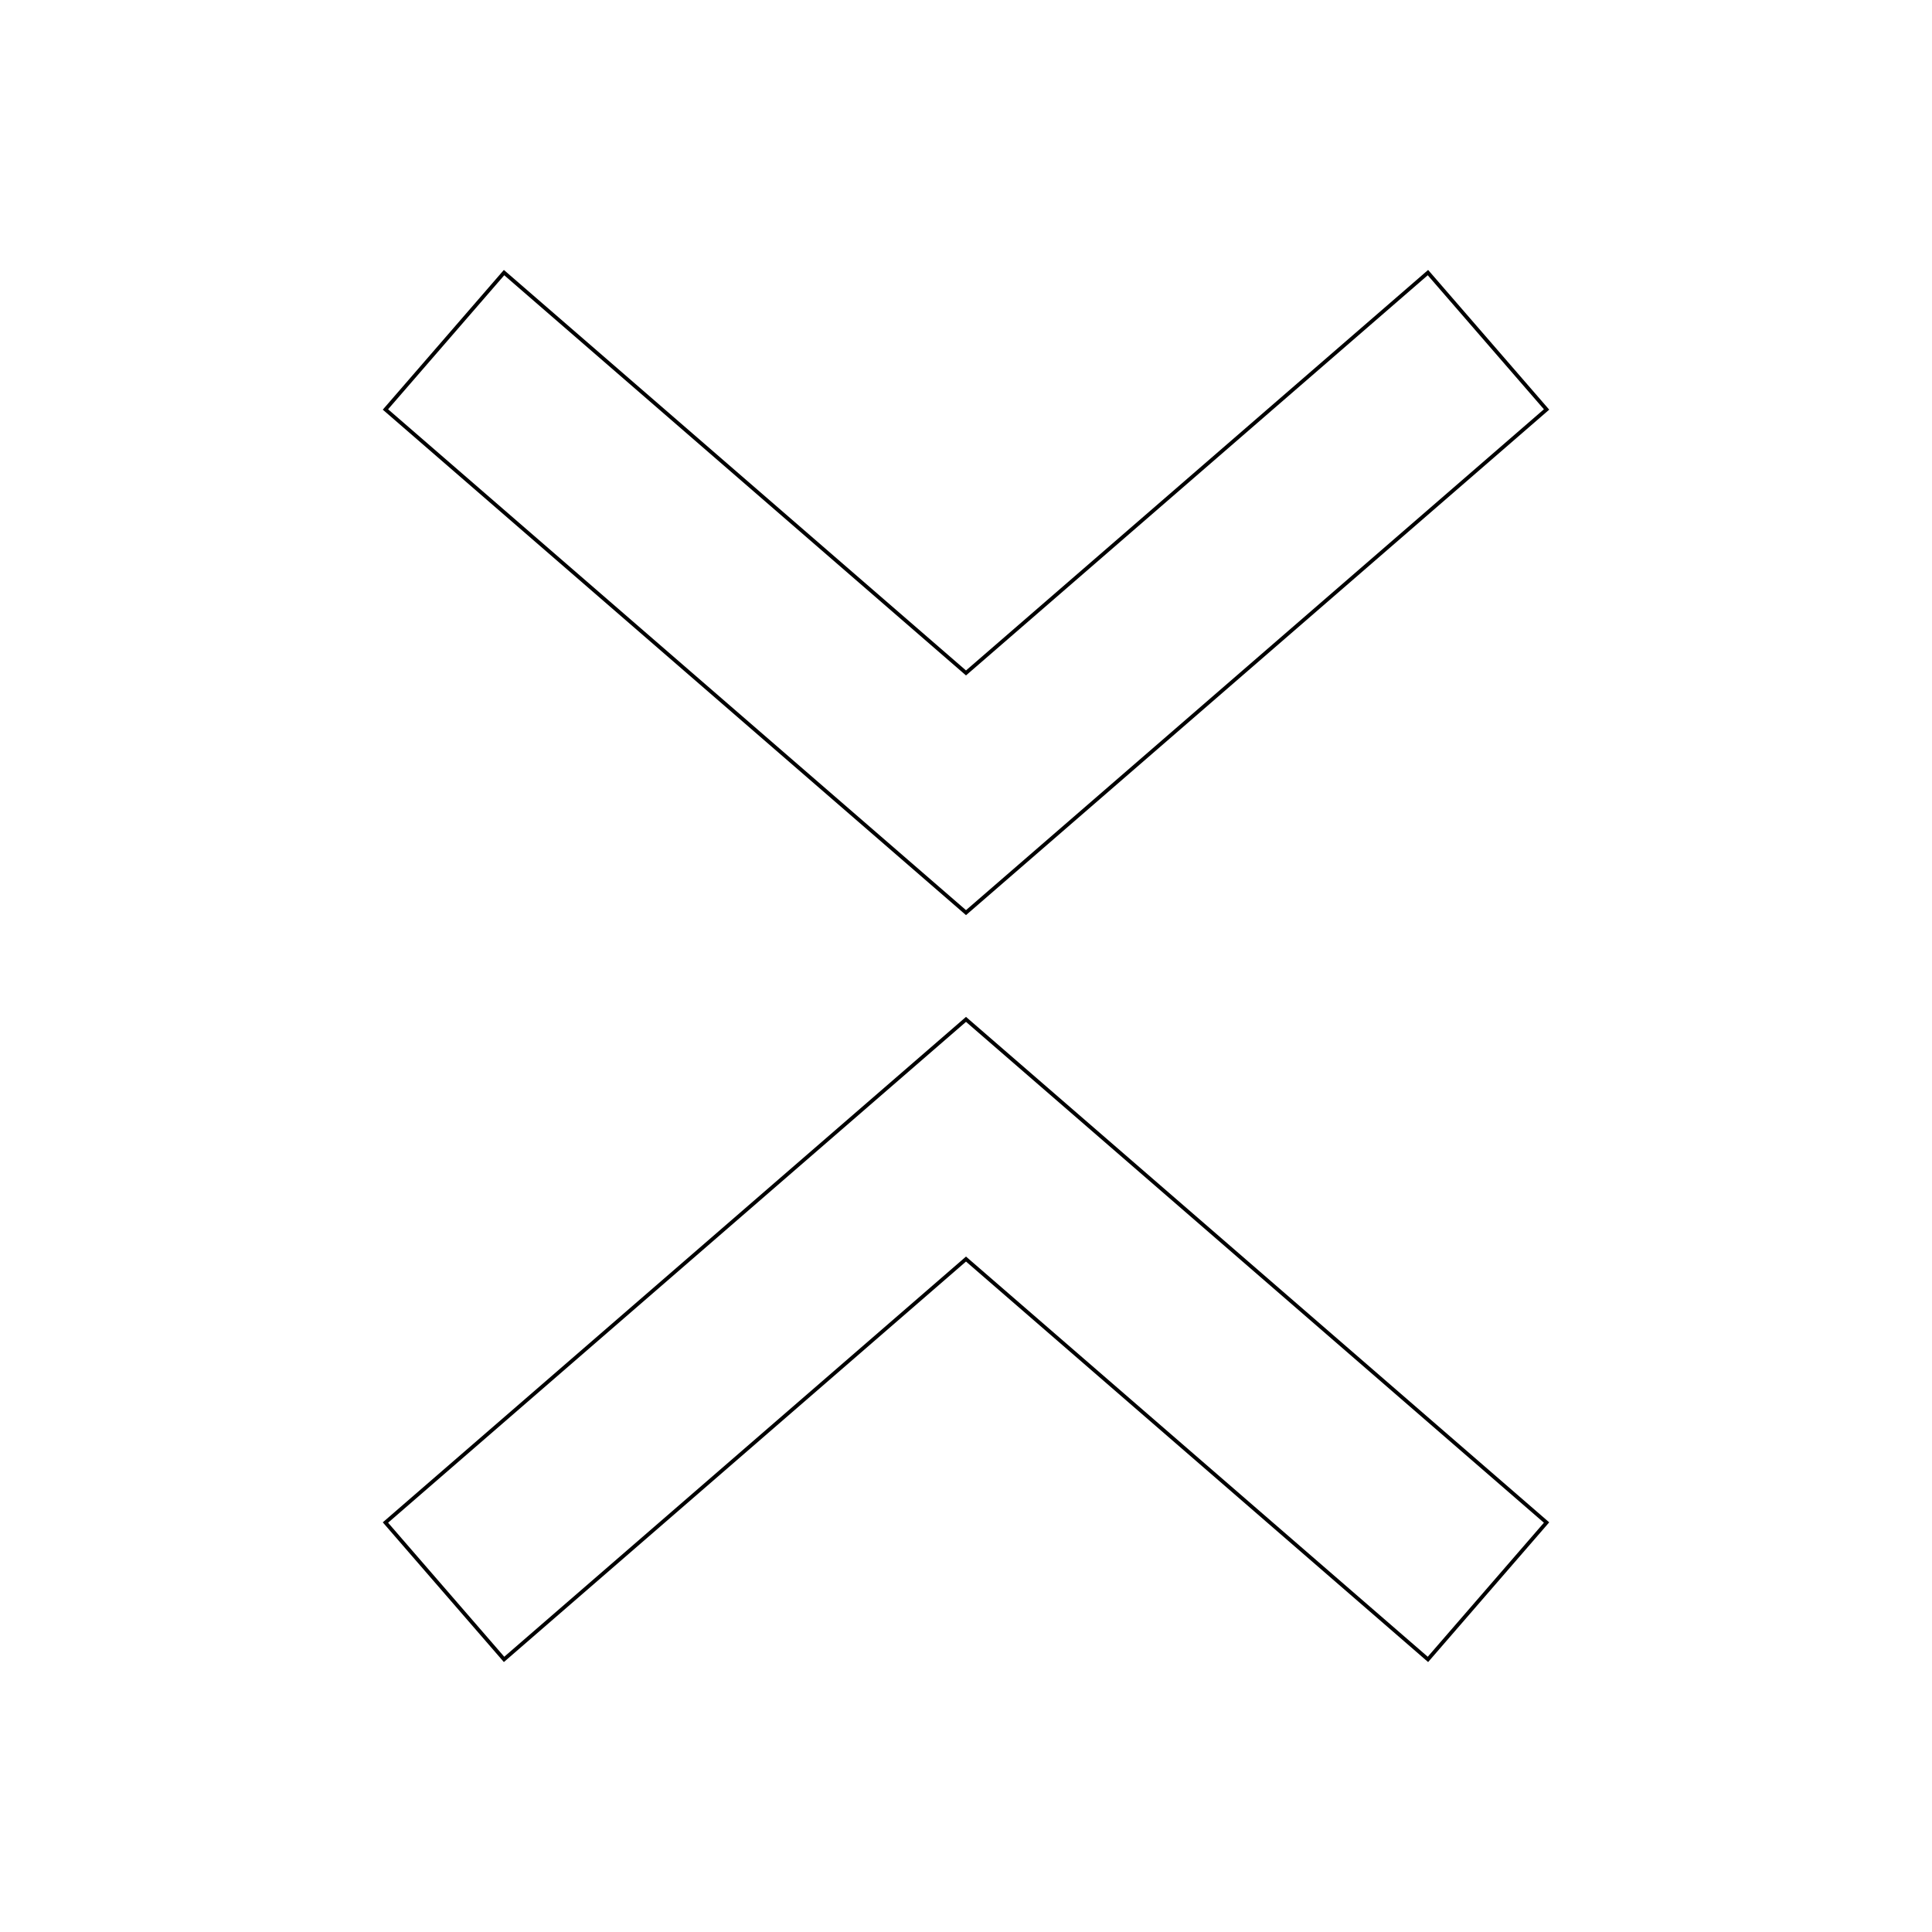
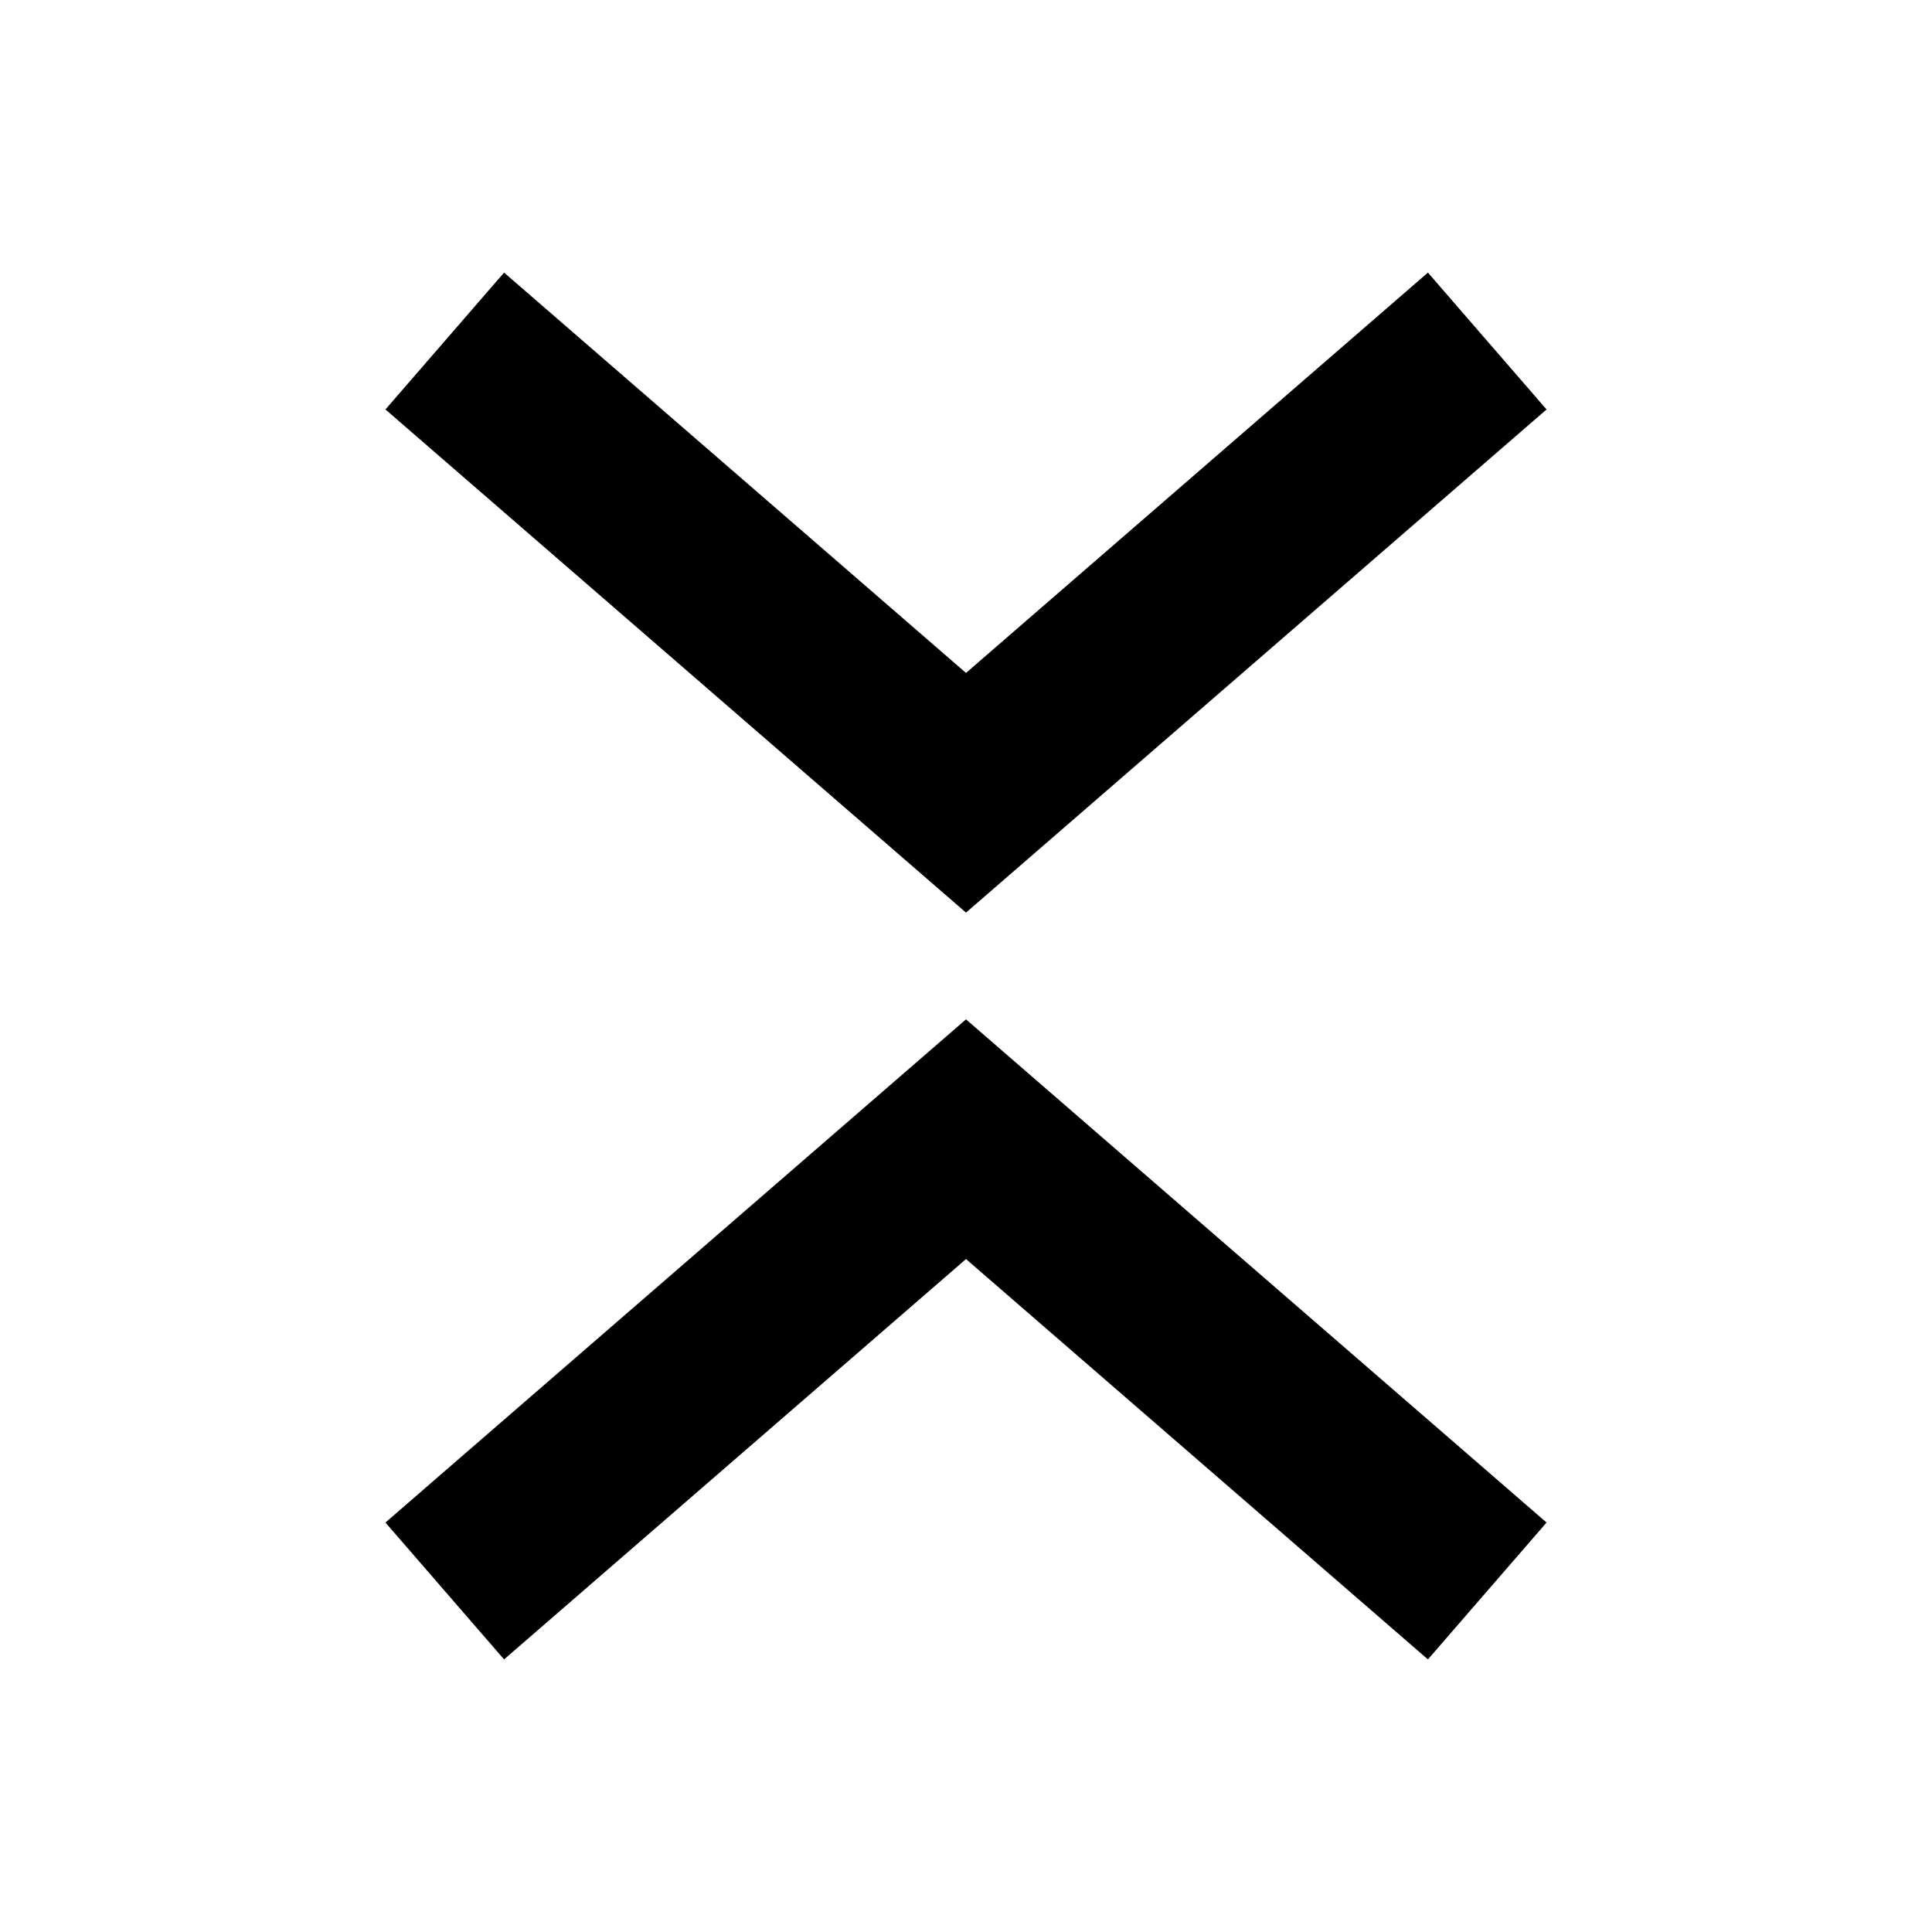
- <svg xmlns="http://www.w3.org/2000/svg" viewBox="0 0 512 512" fill="none" stroke="#000">
+ <svg xmlns="http://www.w3.org/2000/svg" viewBox="0 0 512 512" fill="currentColor">
  <path d="M102.145 108.514L256 241.855l153.855-133.341-31.437-36.273L256 178.337 133.582 72.241l-31.437 36.273zm0 294.972L256 270.145l153.855 133.341-31.437 36.273L256 333.663 133.582 439.759l-31.437-36.273z" />
</svg>
